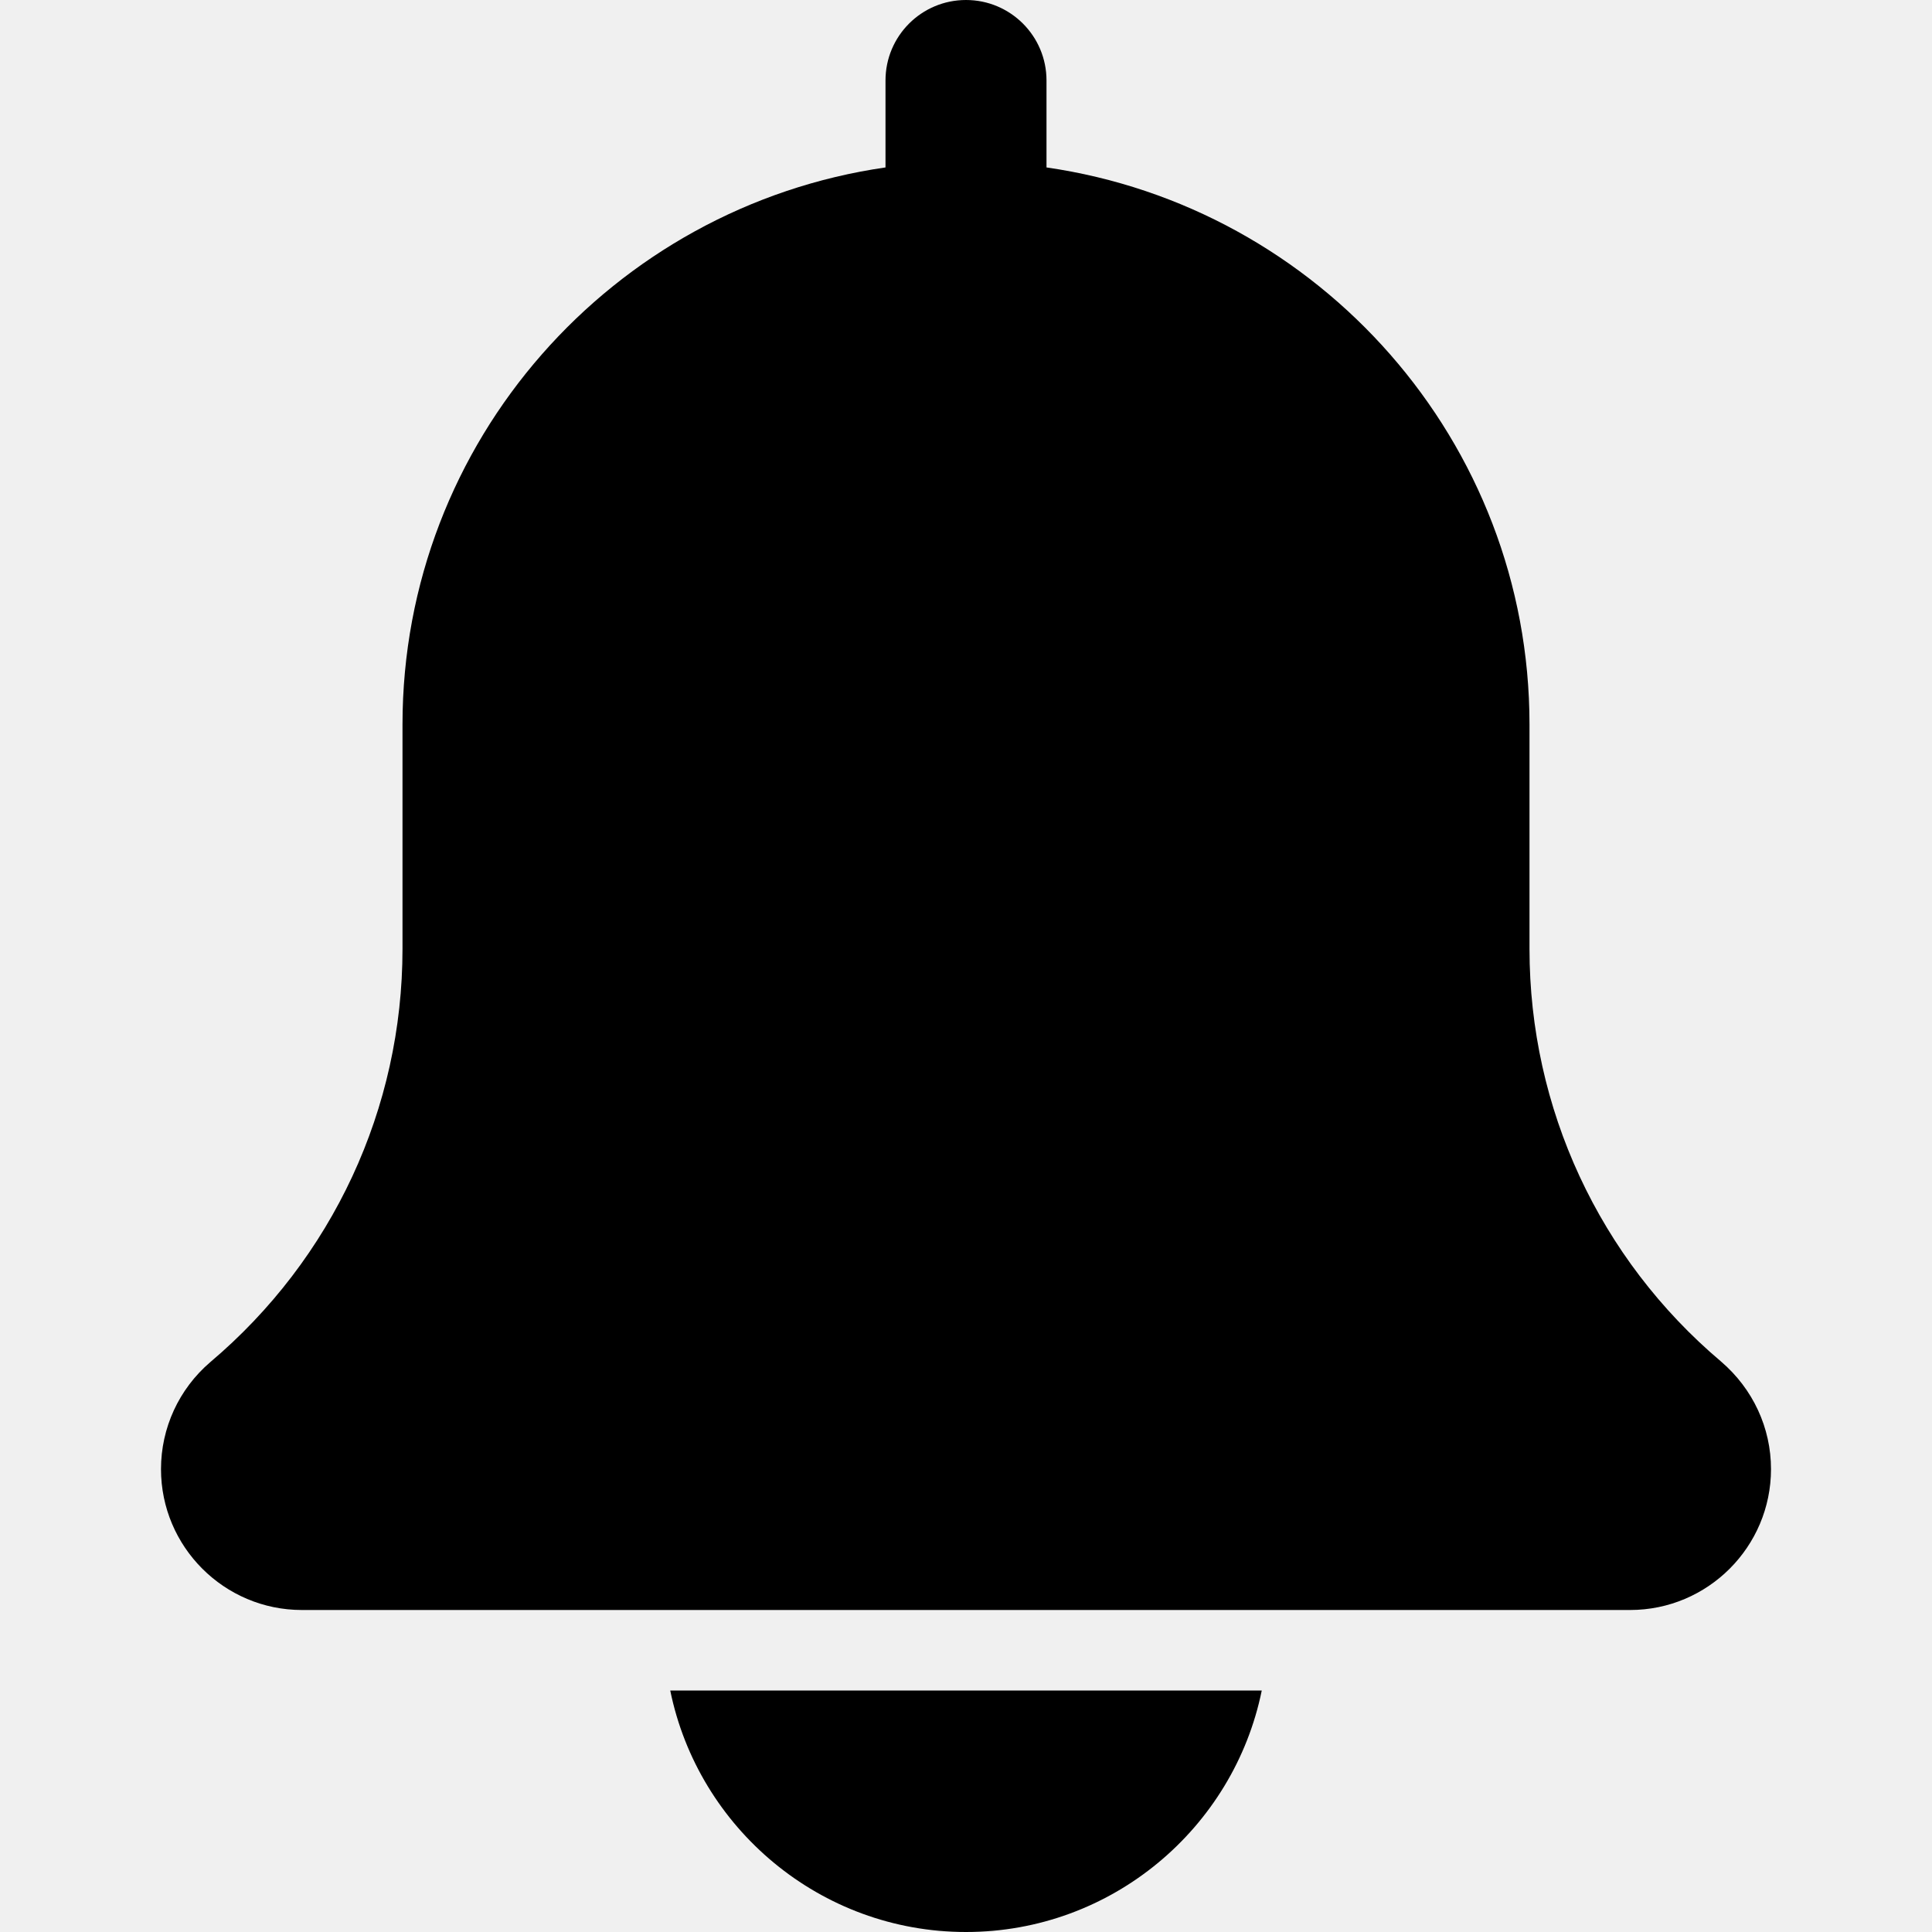
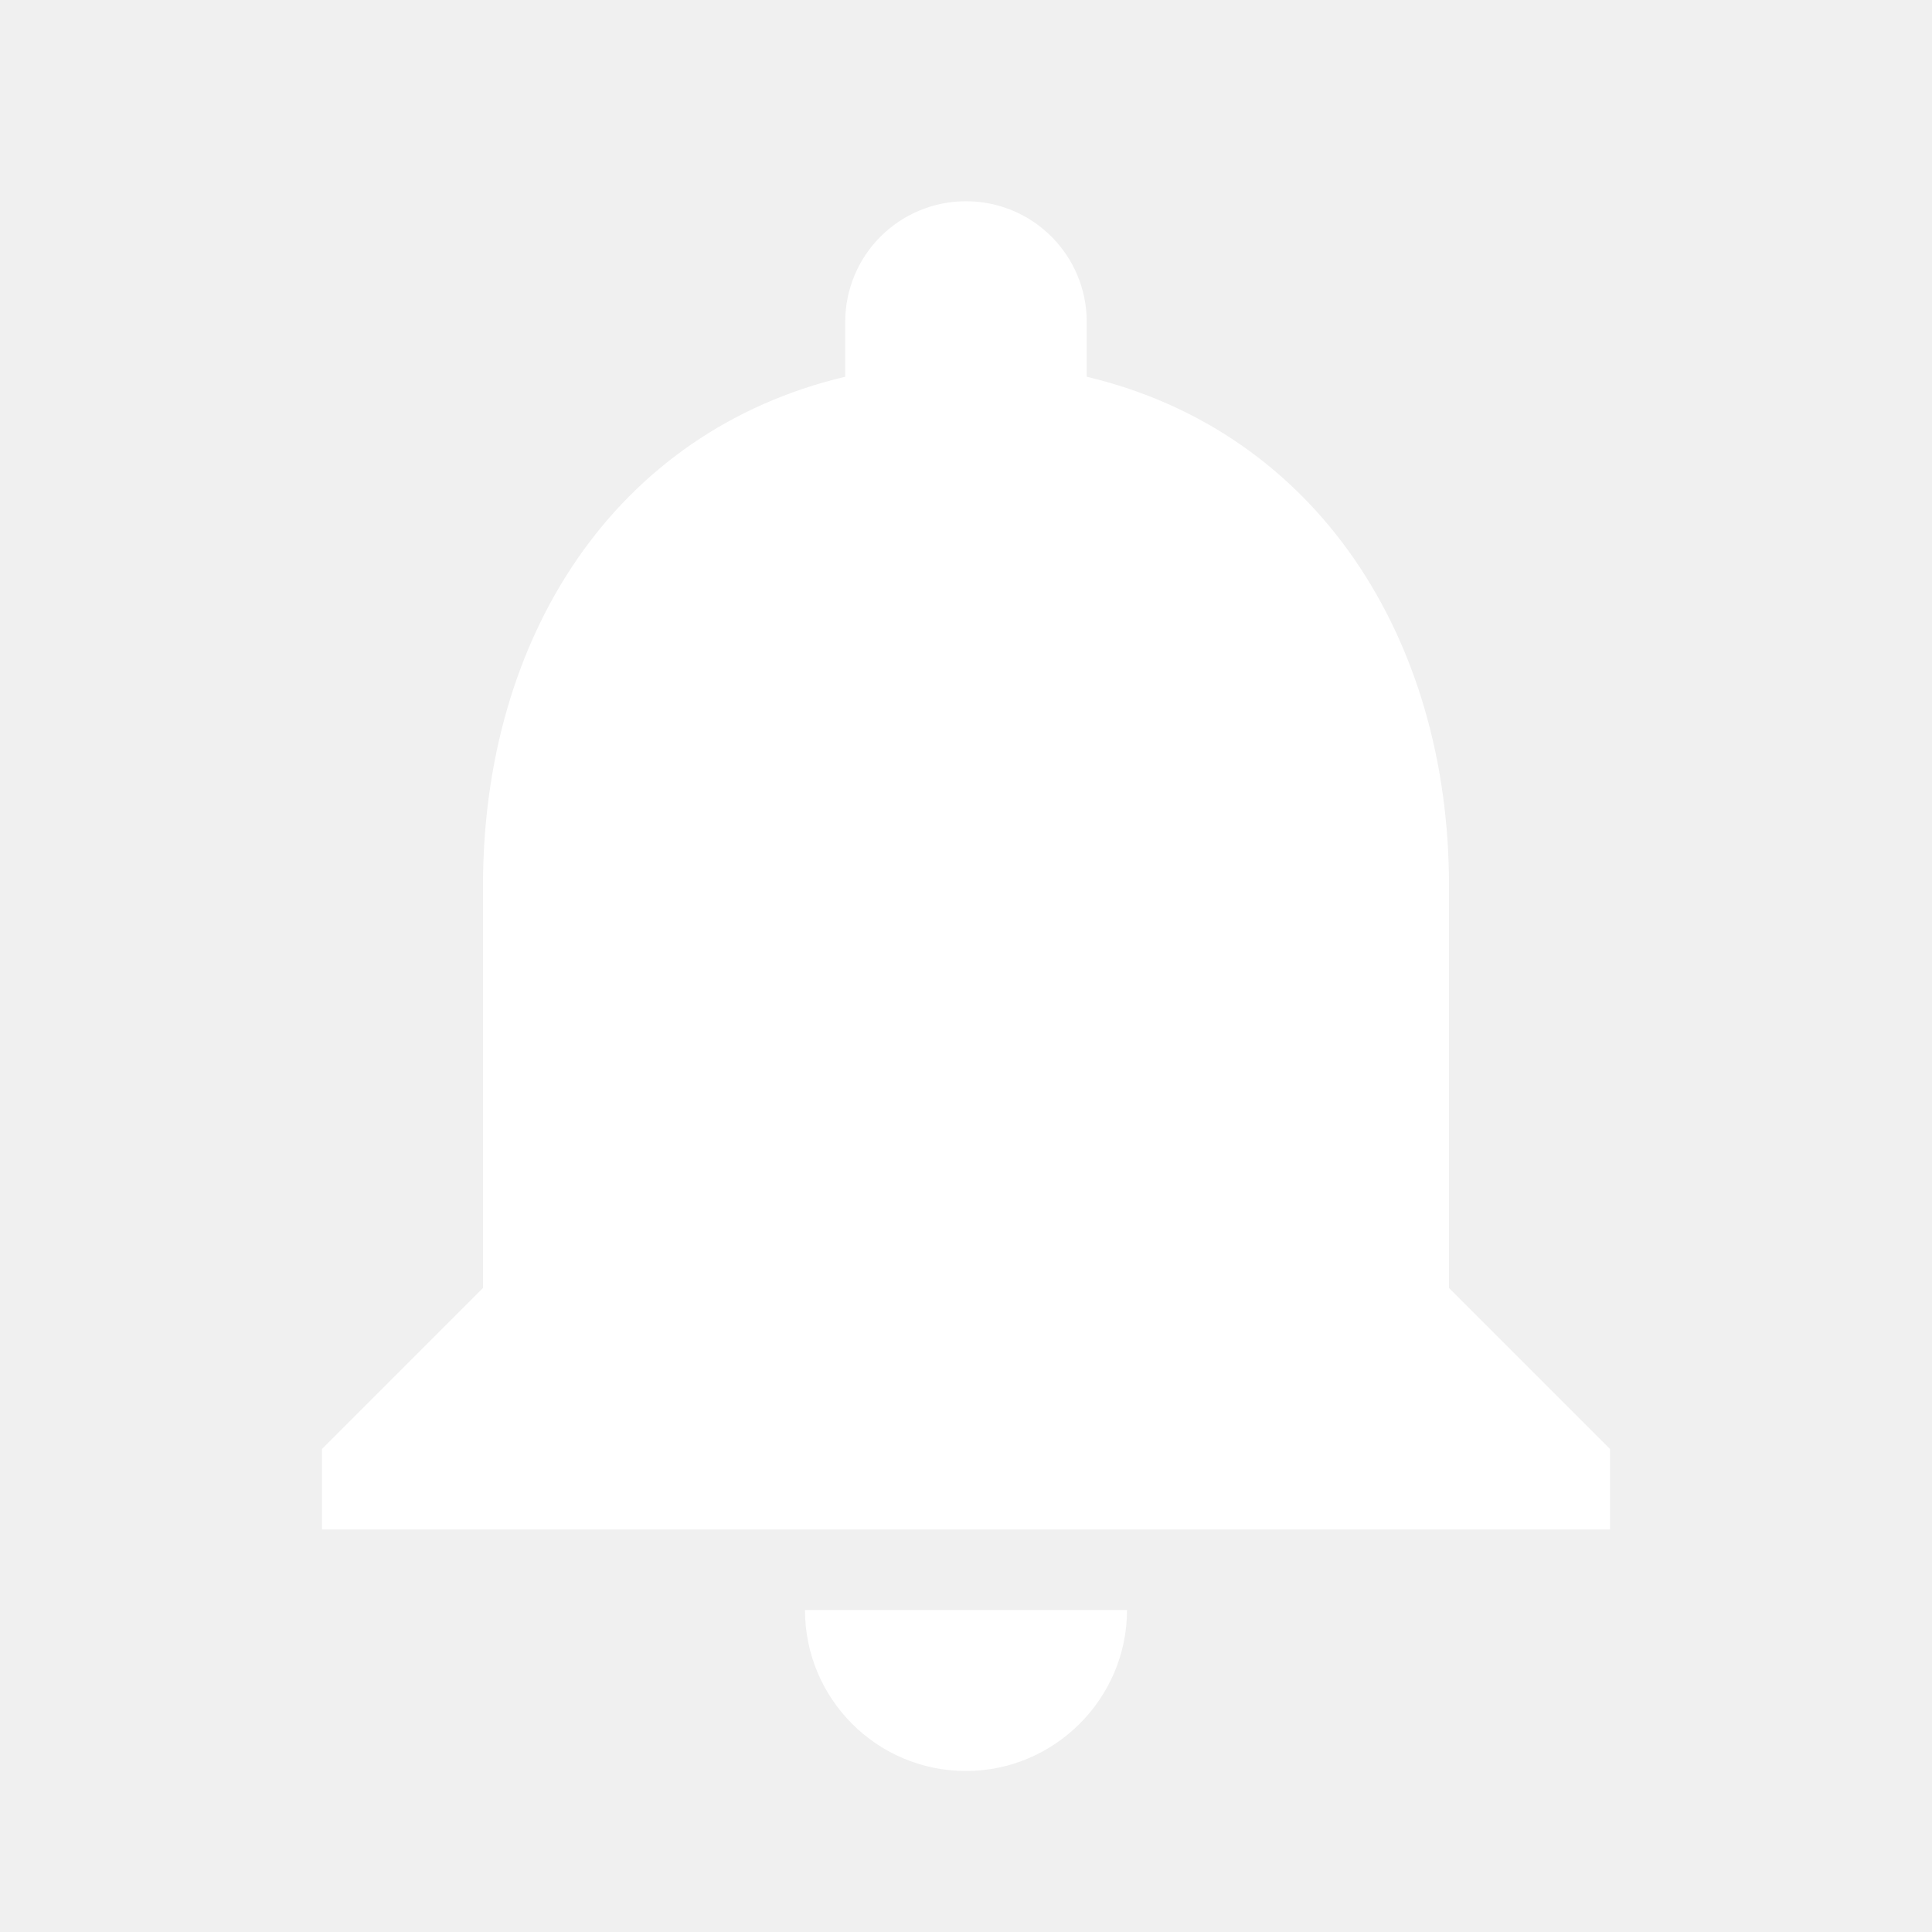
- <svg xmlns="http://www.w3.org/2000/svg" id="Layer_4" enable-background="new 0 0 24 24" height="512" viewBox="0 0 24 24" width="512">
-   <g>
-     <path d="m21.379 16.913c-1.512-1.278-2.379-3.146-2.379-5.125v-2.788c0-3.519-2.614-6.432-6-6.92v-1.08c0-.553-.448-1-1-1s-1 .447-1 1v1.08c-3.387.488-6 3.401-6 6.92v2.788c0 1.979-.867 3.847-2.388 5.133-.389.333-.612.817-.612 1.329 0 .965.785 1.75 1.75 1.75h16.5c.965 0 1.75-.785 1.75-1.75 0-.512-.223-.996-.621-1.337z" />
-     <path d="m12 24c1.811 0 3.326-1.291 3.674-3h-7.348c.348 1.709 1.863 3 3.674 3z" />
-   </g>
+ <svg xmlns="http://www.w3.org/2000/svg" width="35" height="35" viewBox="0 0 35 35" fill="none">
+   <path d="M17.5 32.083C19.104 32.083 20.417 30.771 20.417 29.167H14.583C14.583 30.771 15.881 32.083 17.5 32.083ZM26.25 23.333V16.042C26.25 11.565 23.858 7.817 19.687 6.825V5.833C19.687 4.623 18.71 3.646 17.5 3.646C16.29 3.646 15.312 4.623 15.312 5.833V6.825C11.127 7.817 8.75 11.55 8.75 16.042V23.333L5.833 26.25V27.708H29.167V26.25L26.25 23.333Z" fill="white" />
</svg>
